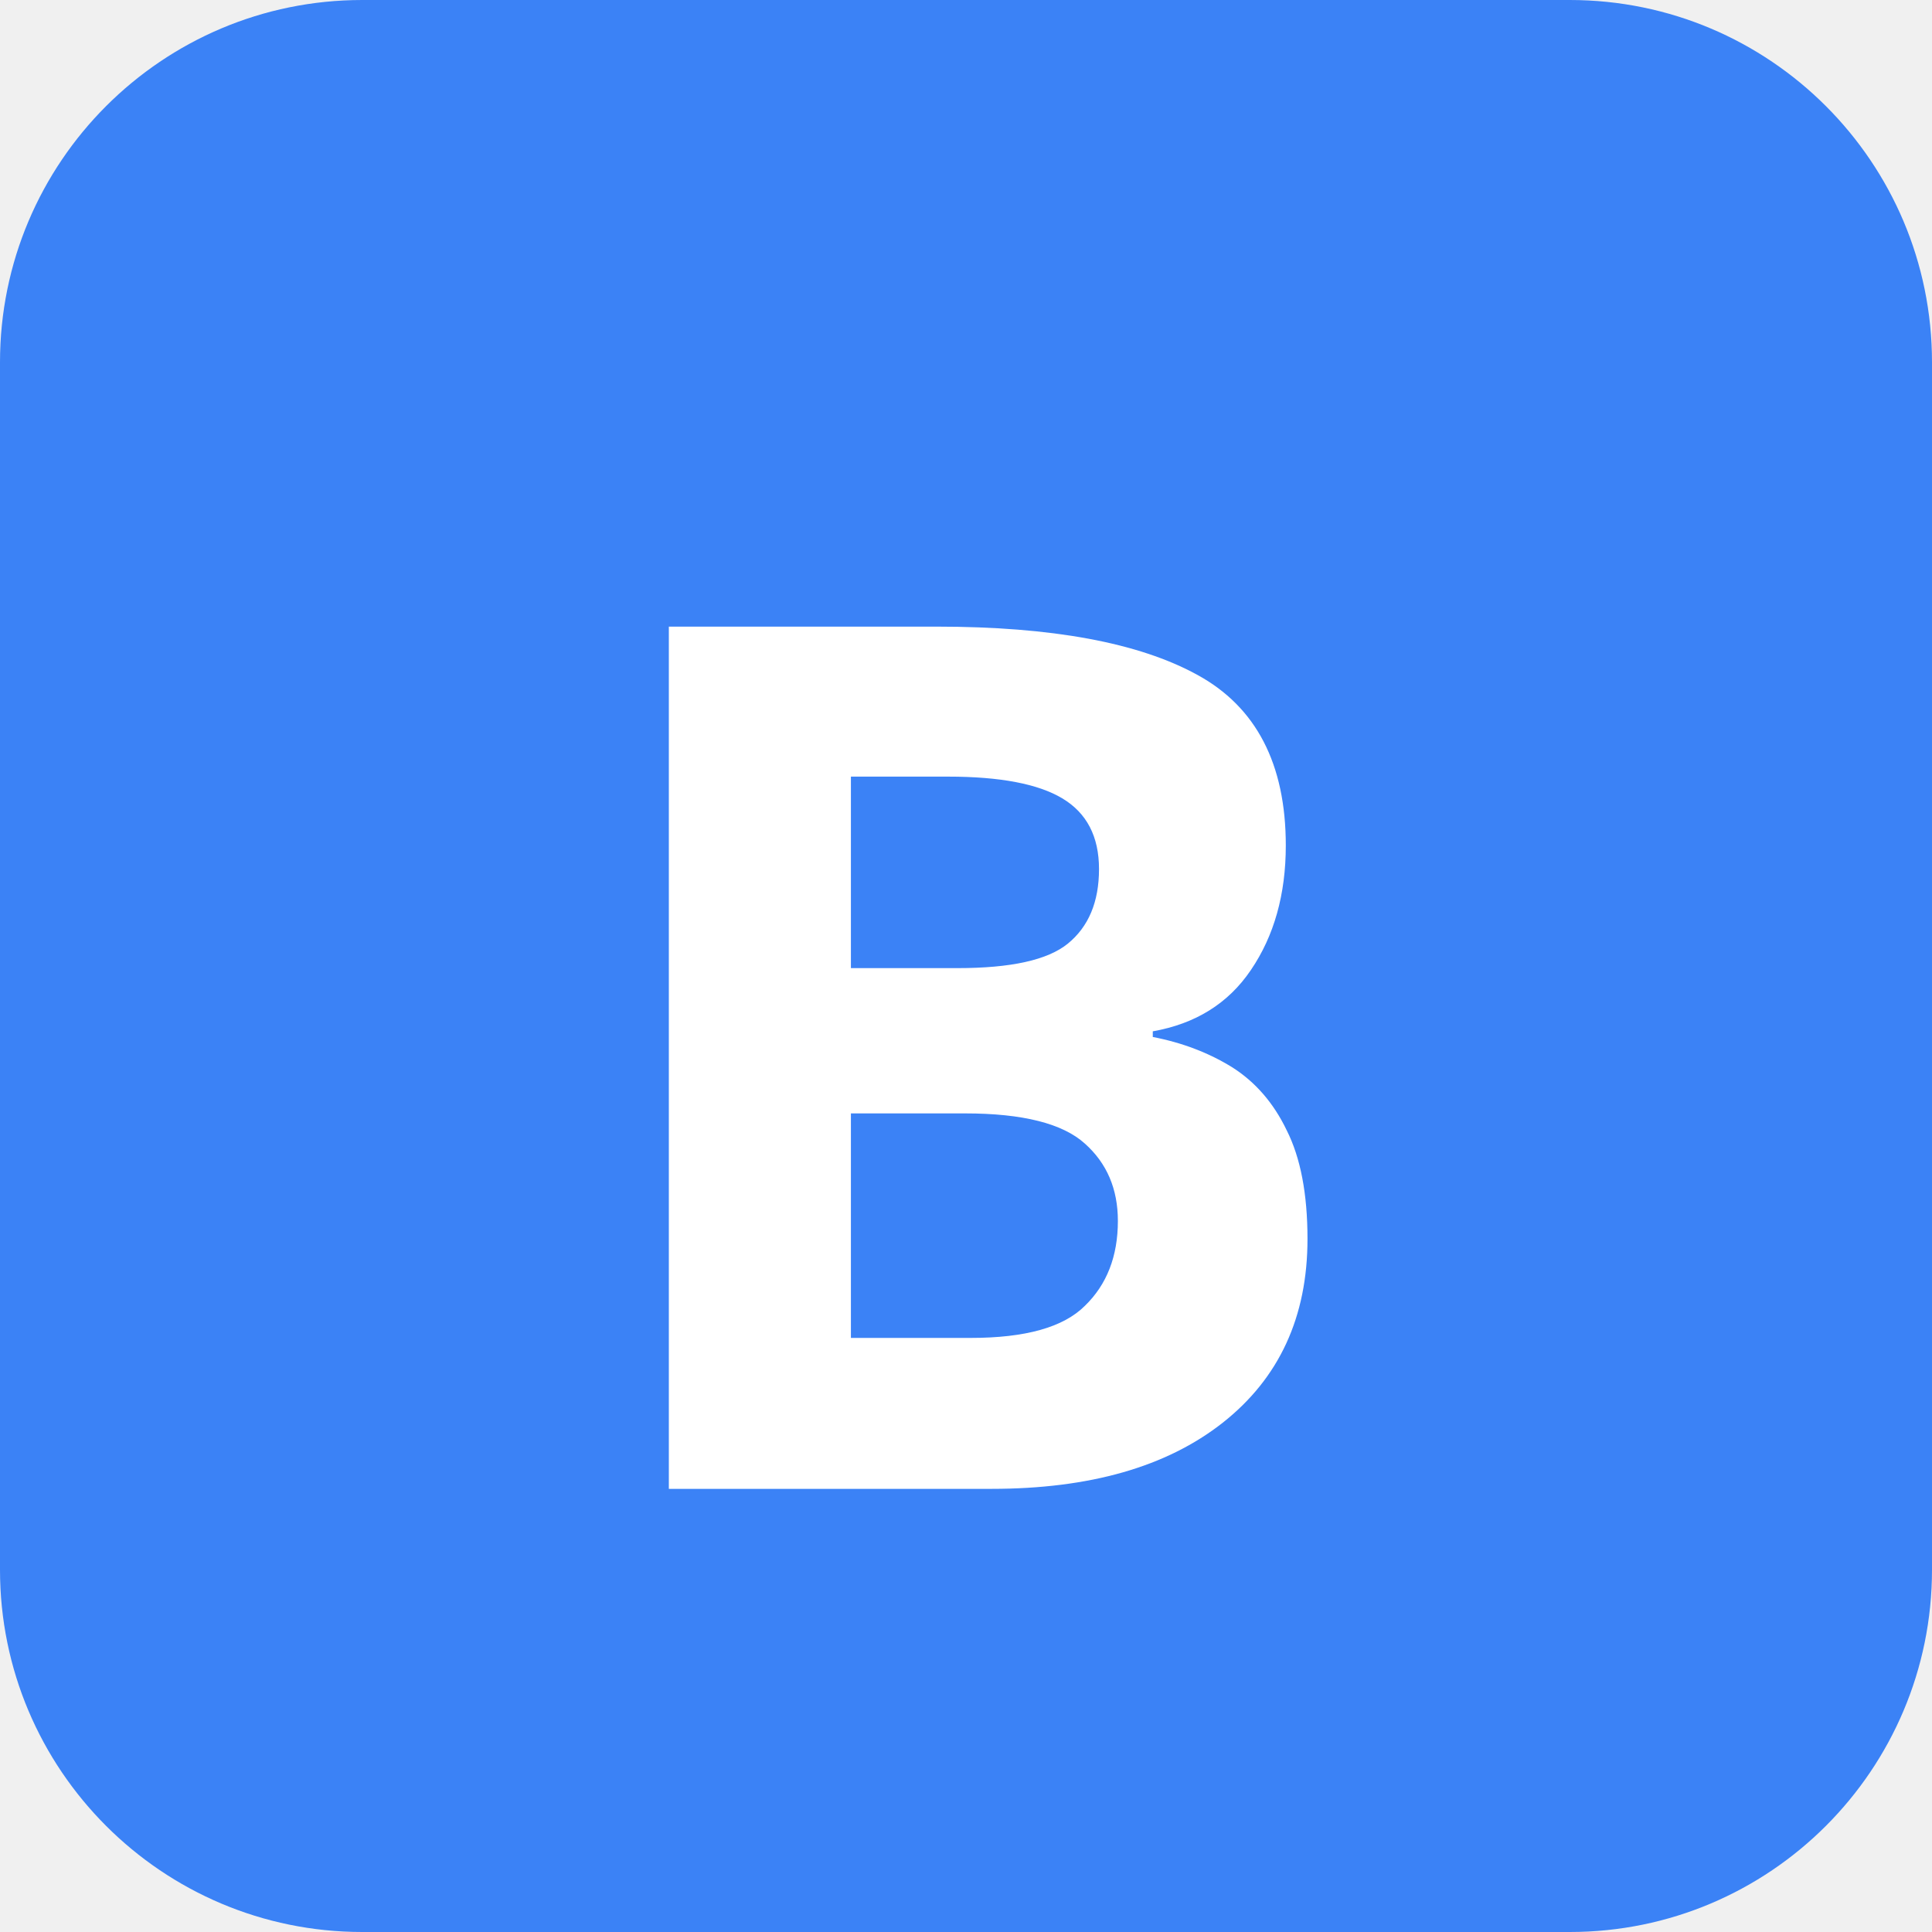
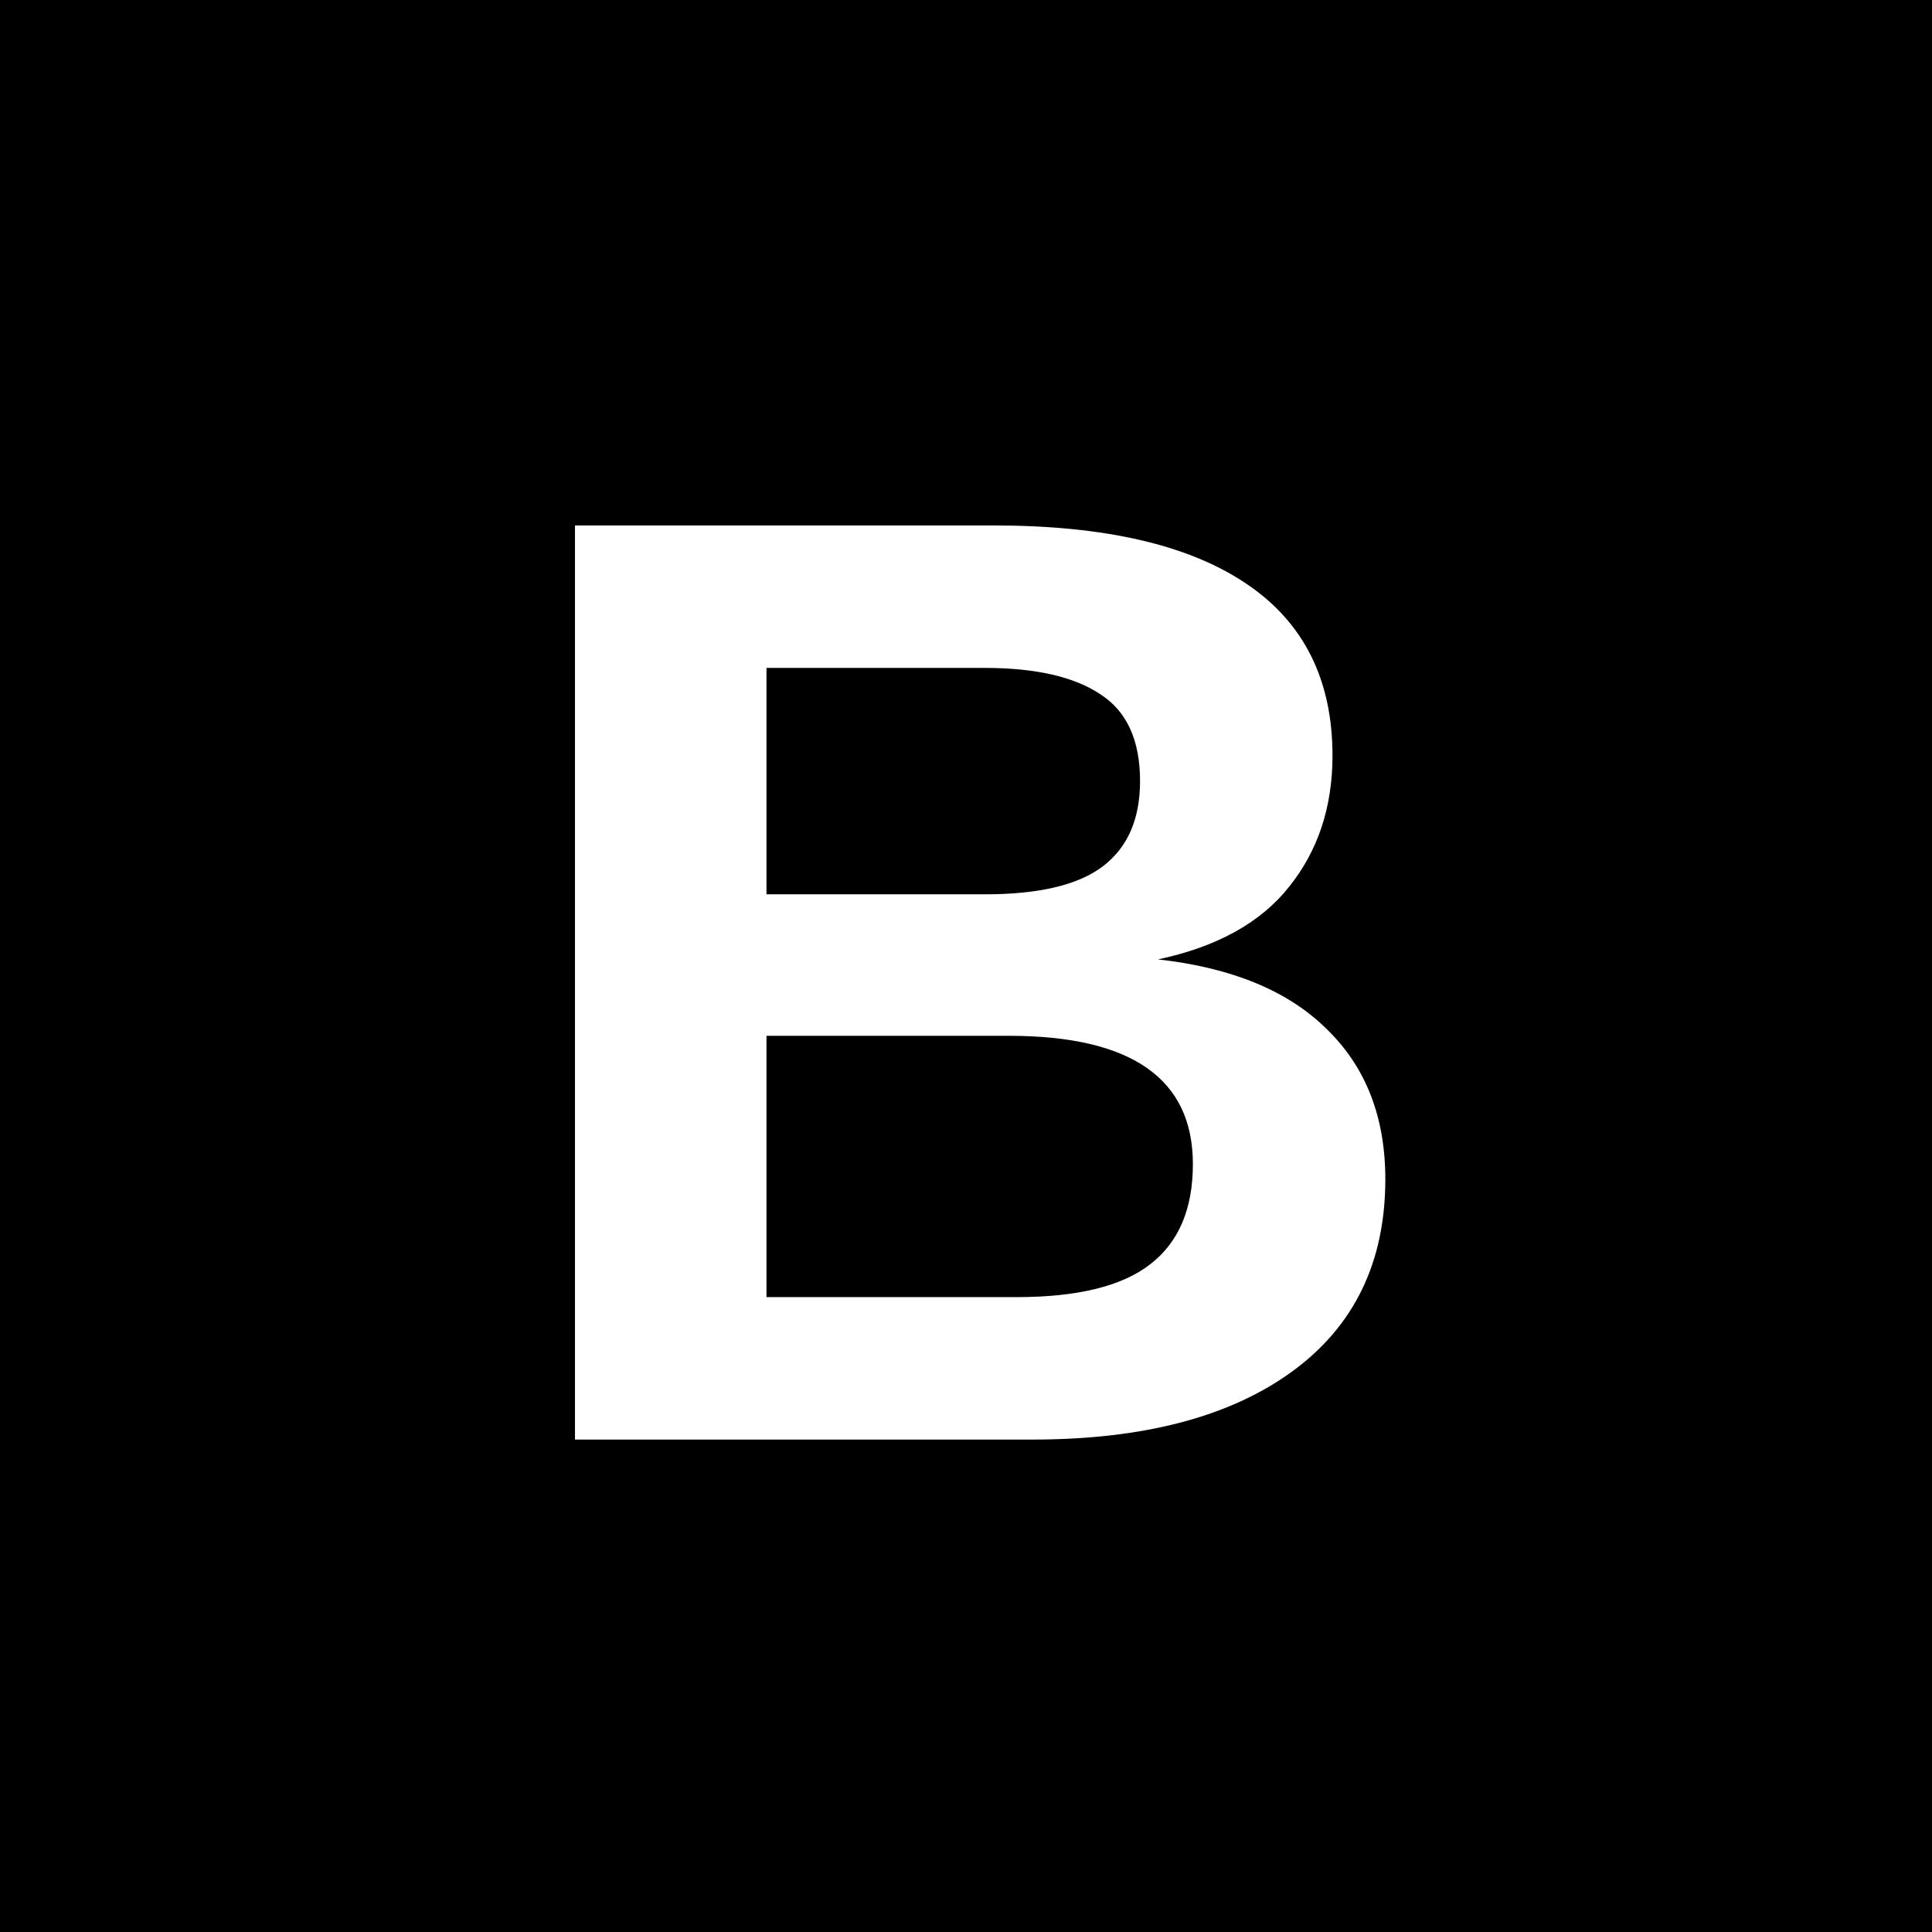
<svg xmlns="http://www.w3.org/2000/svg" viewBox="0 0 32 32" fill="none">
-   <rect width="32" height="32" rx="6" fill="#3b82f6" />
-   <text x="50%" y="55%" dominant-baseline="middle" text-anchor="middle" font-family="system-ui" font-weight="700" font-size="20" fill="white">B</text>
+   <rect width="32" height="32" fill="#000" />
+   <text x="50%" y="55%" dominant-baseline="middle" text-anchor="middle" font-family="Helvetica Neue, Arial, sans-serif" font-weight="700" font-size="22" fill="#fff">B</text>
</svg>
